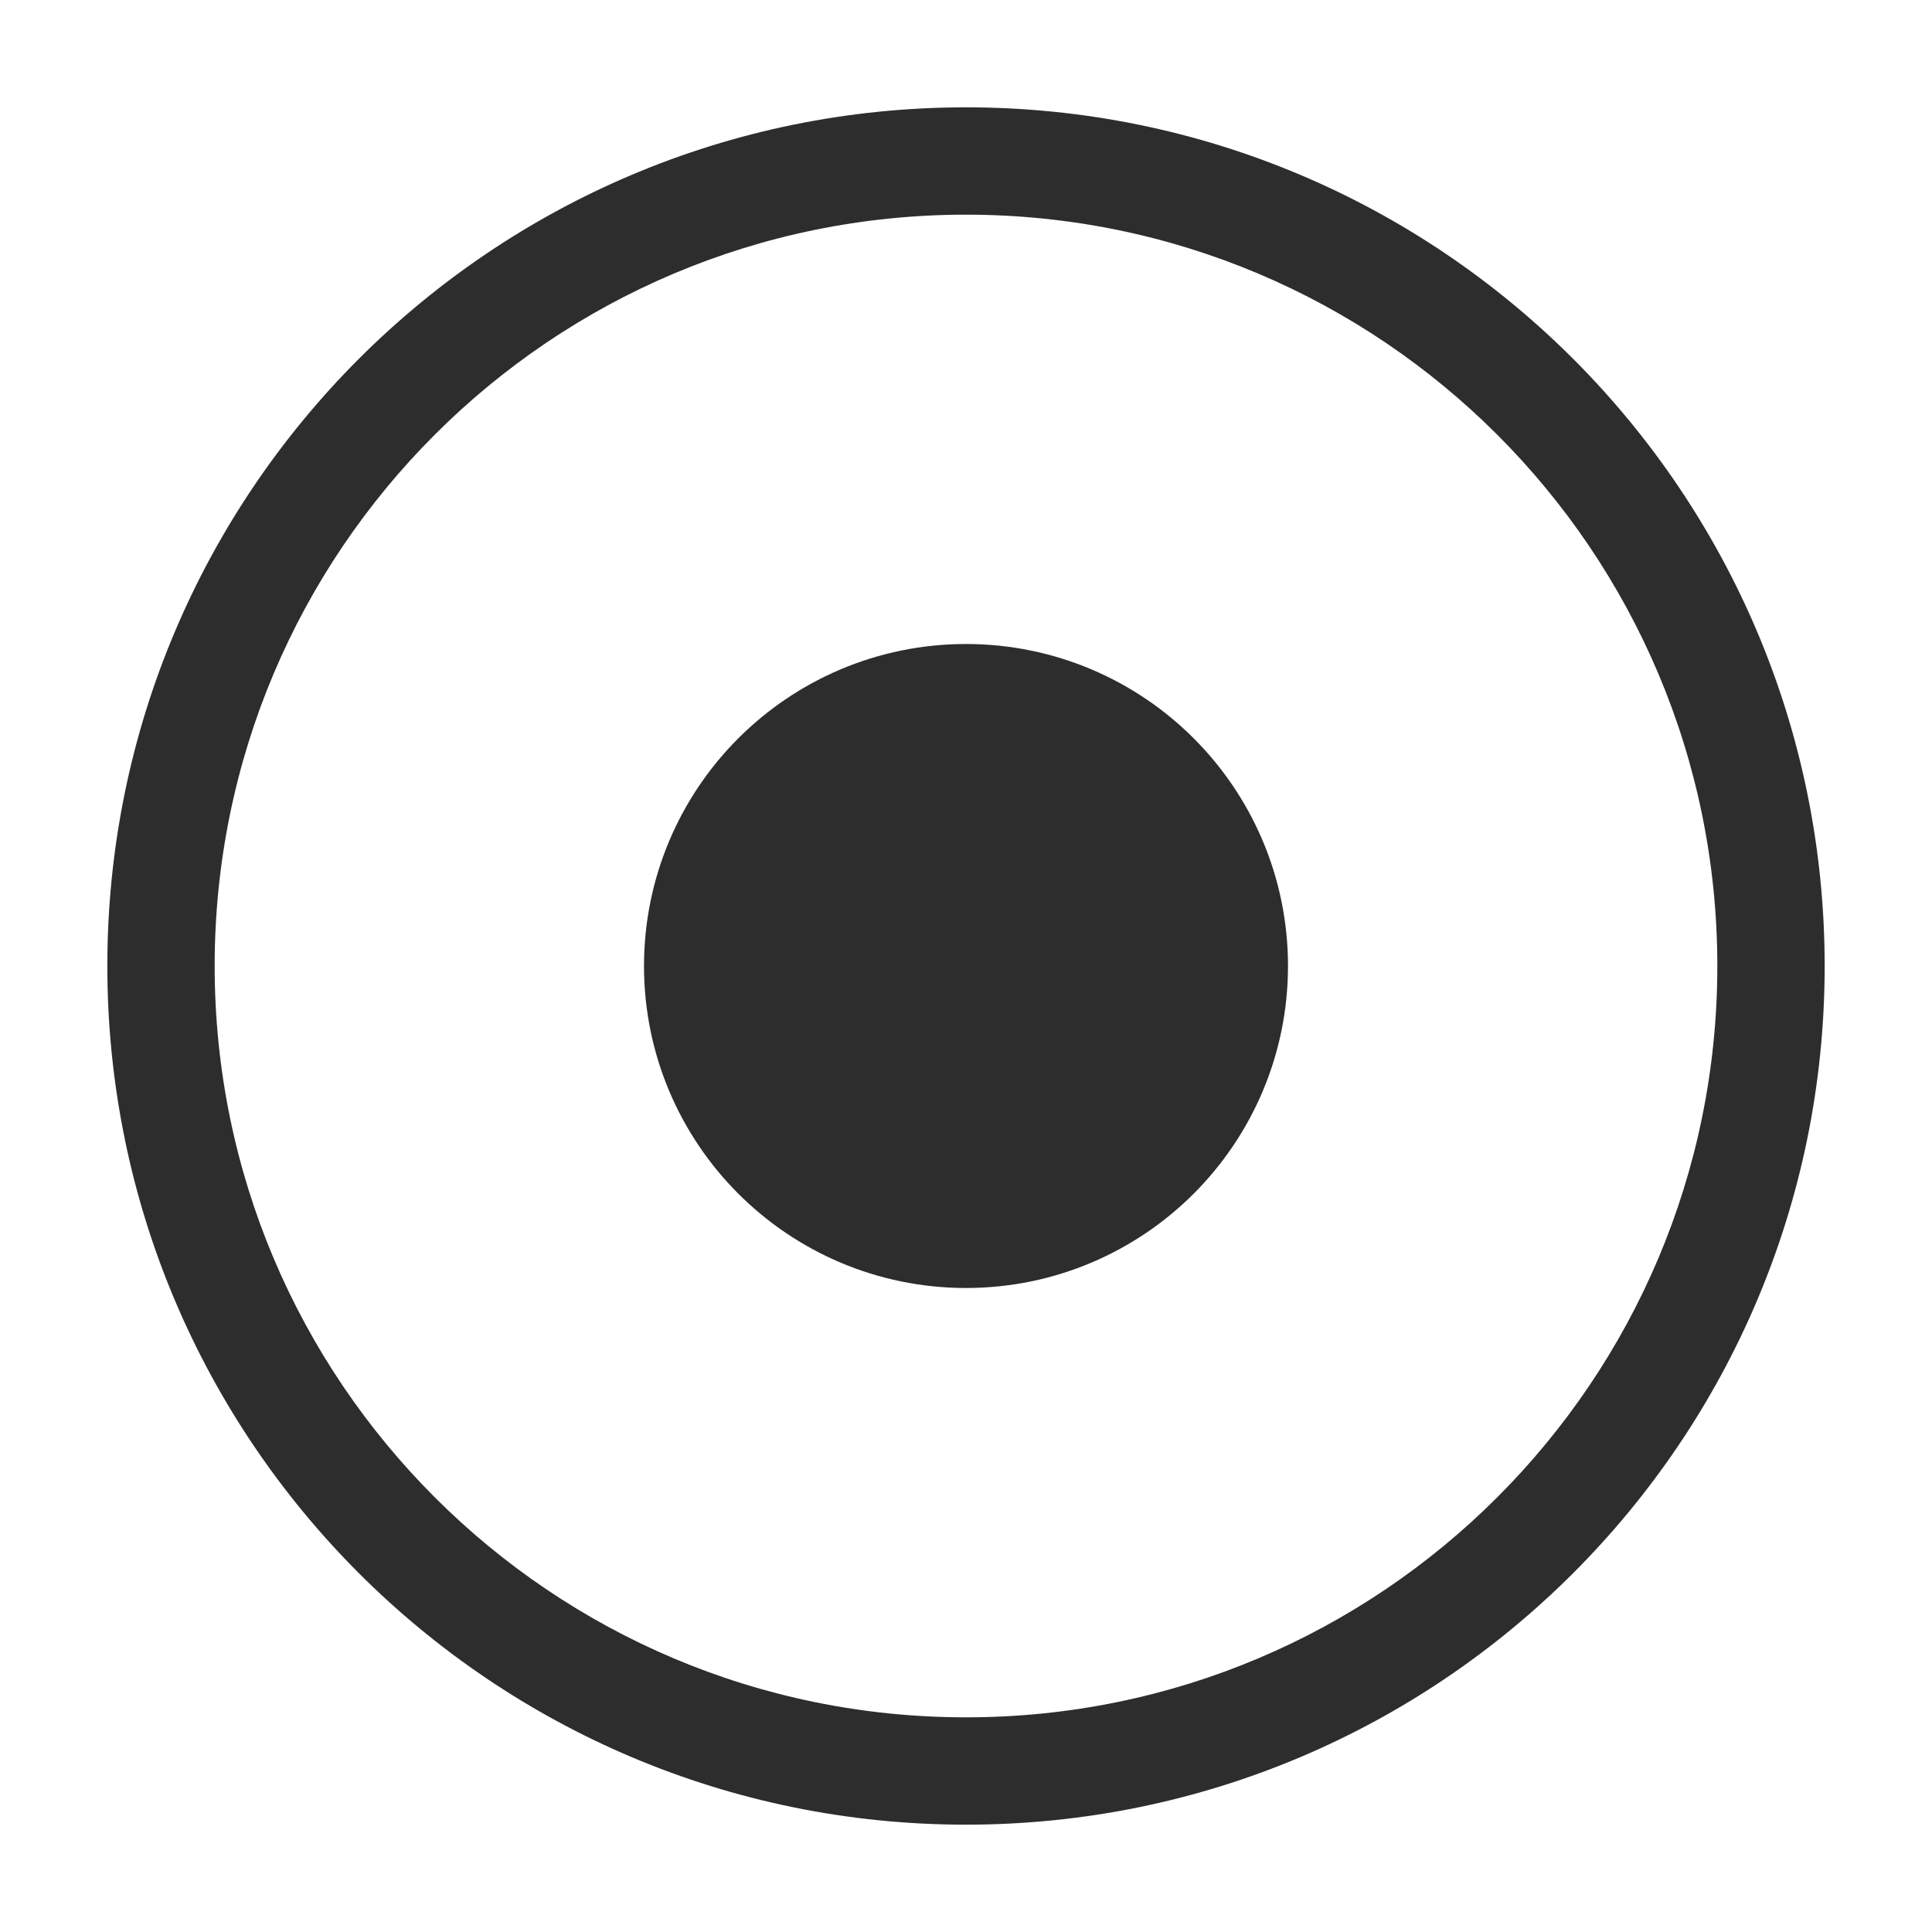
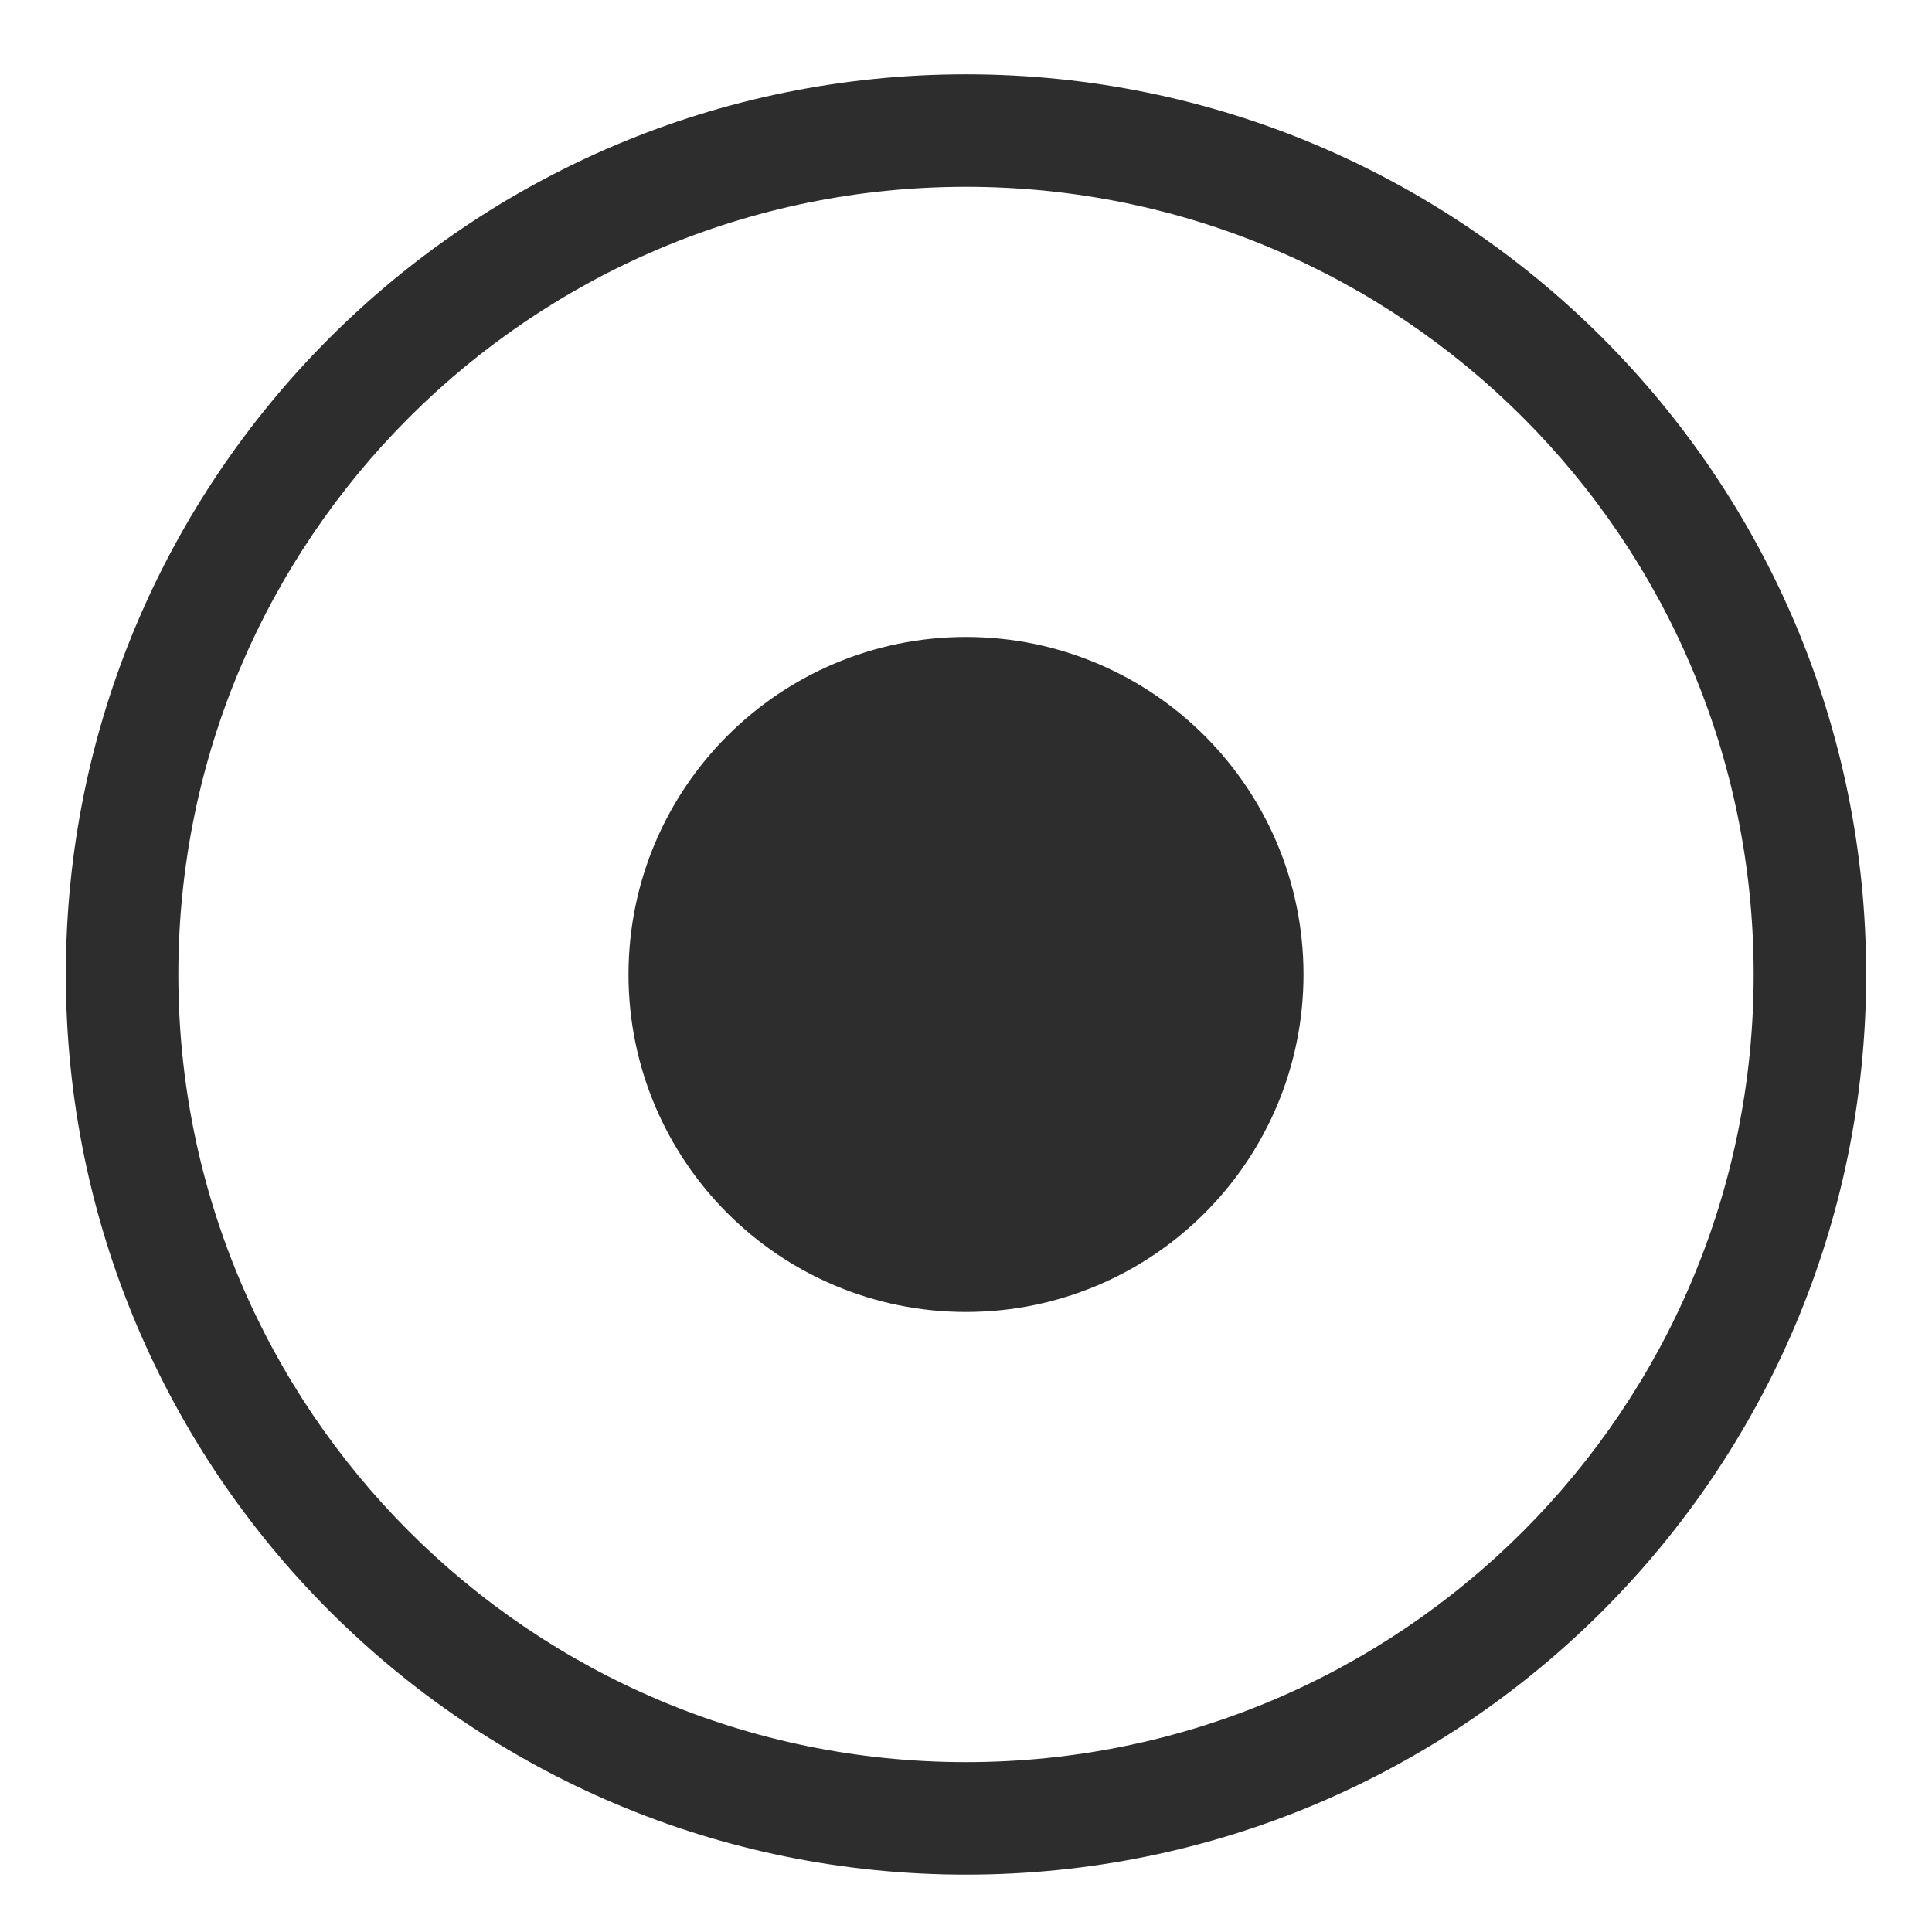
- <svg xmlns="http://www.w3.org/2000/svg" width="9" height="9" viewBox="0 0 9 9" fill="none">
-   <circle cx="4.5" cy="4.5" r="1" fill="#2C2D2C" stroke="#2C2D2C" />
-   <path fill-rule="evenodd" clip-rule="evenodd" d="M8.5 4.5C8.5 6.709 6.709 8.5 4.5 8.5C2.291 8.5 0.5 6.709 0.5 4.5C0.5 2.291 2.291 0.5 4.5 0.5C6.709 0.5 8.5 2.291 8.5 4.5ZM4.5 8C6.433 8 8 6.433 8 4.5C8 2.567 6.433 1 4.5 1C2.567 1 1 2.567 1 4.5C1 6.433 2.567 8 4.5 8Z" fill="#2C2D2C" />
+ <svg xmlns="http://www.w3.org/2000/svg" width="13" height="13" viewBox="0 0 13 13" fill="none">
+   <circle cx="6.5" cy="6.557" r="1.514" fill="#2C2D2C" stroke="#2C2D2C" stroke-width="1.514" />
+   <path fill-rule="evenodd" clip-rule="evenodd" d="M12.557 6.557C12.557 9.902 9.845 12.614 6.5 12.614C3.155 12.614 0.443 9.902 0.443 6.557C0.443 3.212 3.155 0.5 6.5 0.5C9.845 0.5 12.557 3.212 12.557 6.557ZM6.5 11.857C9.427 11.857 11.8 9.484 11.8 6.557C11.8 3.63 9.427 1.257 6.5 1.257C3.573 1.257 1.2 3.63 1.2 6.557C1.2 9.484 3.573 11.857 6.5 11.857Z" fill="#2C2D2C" />
</svg>
